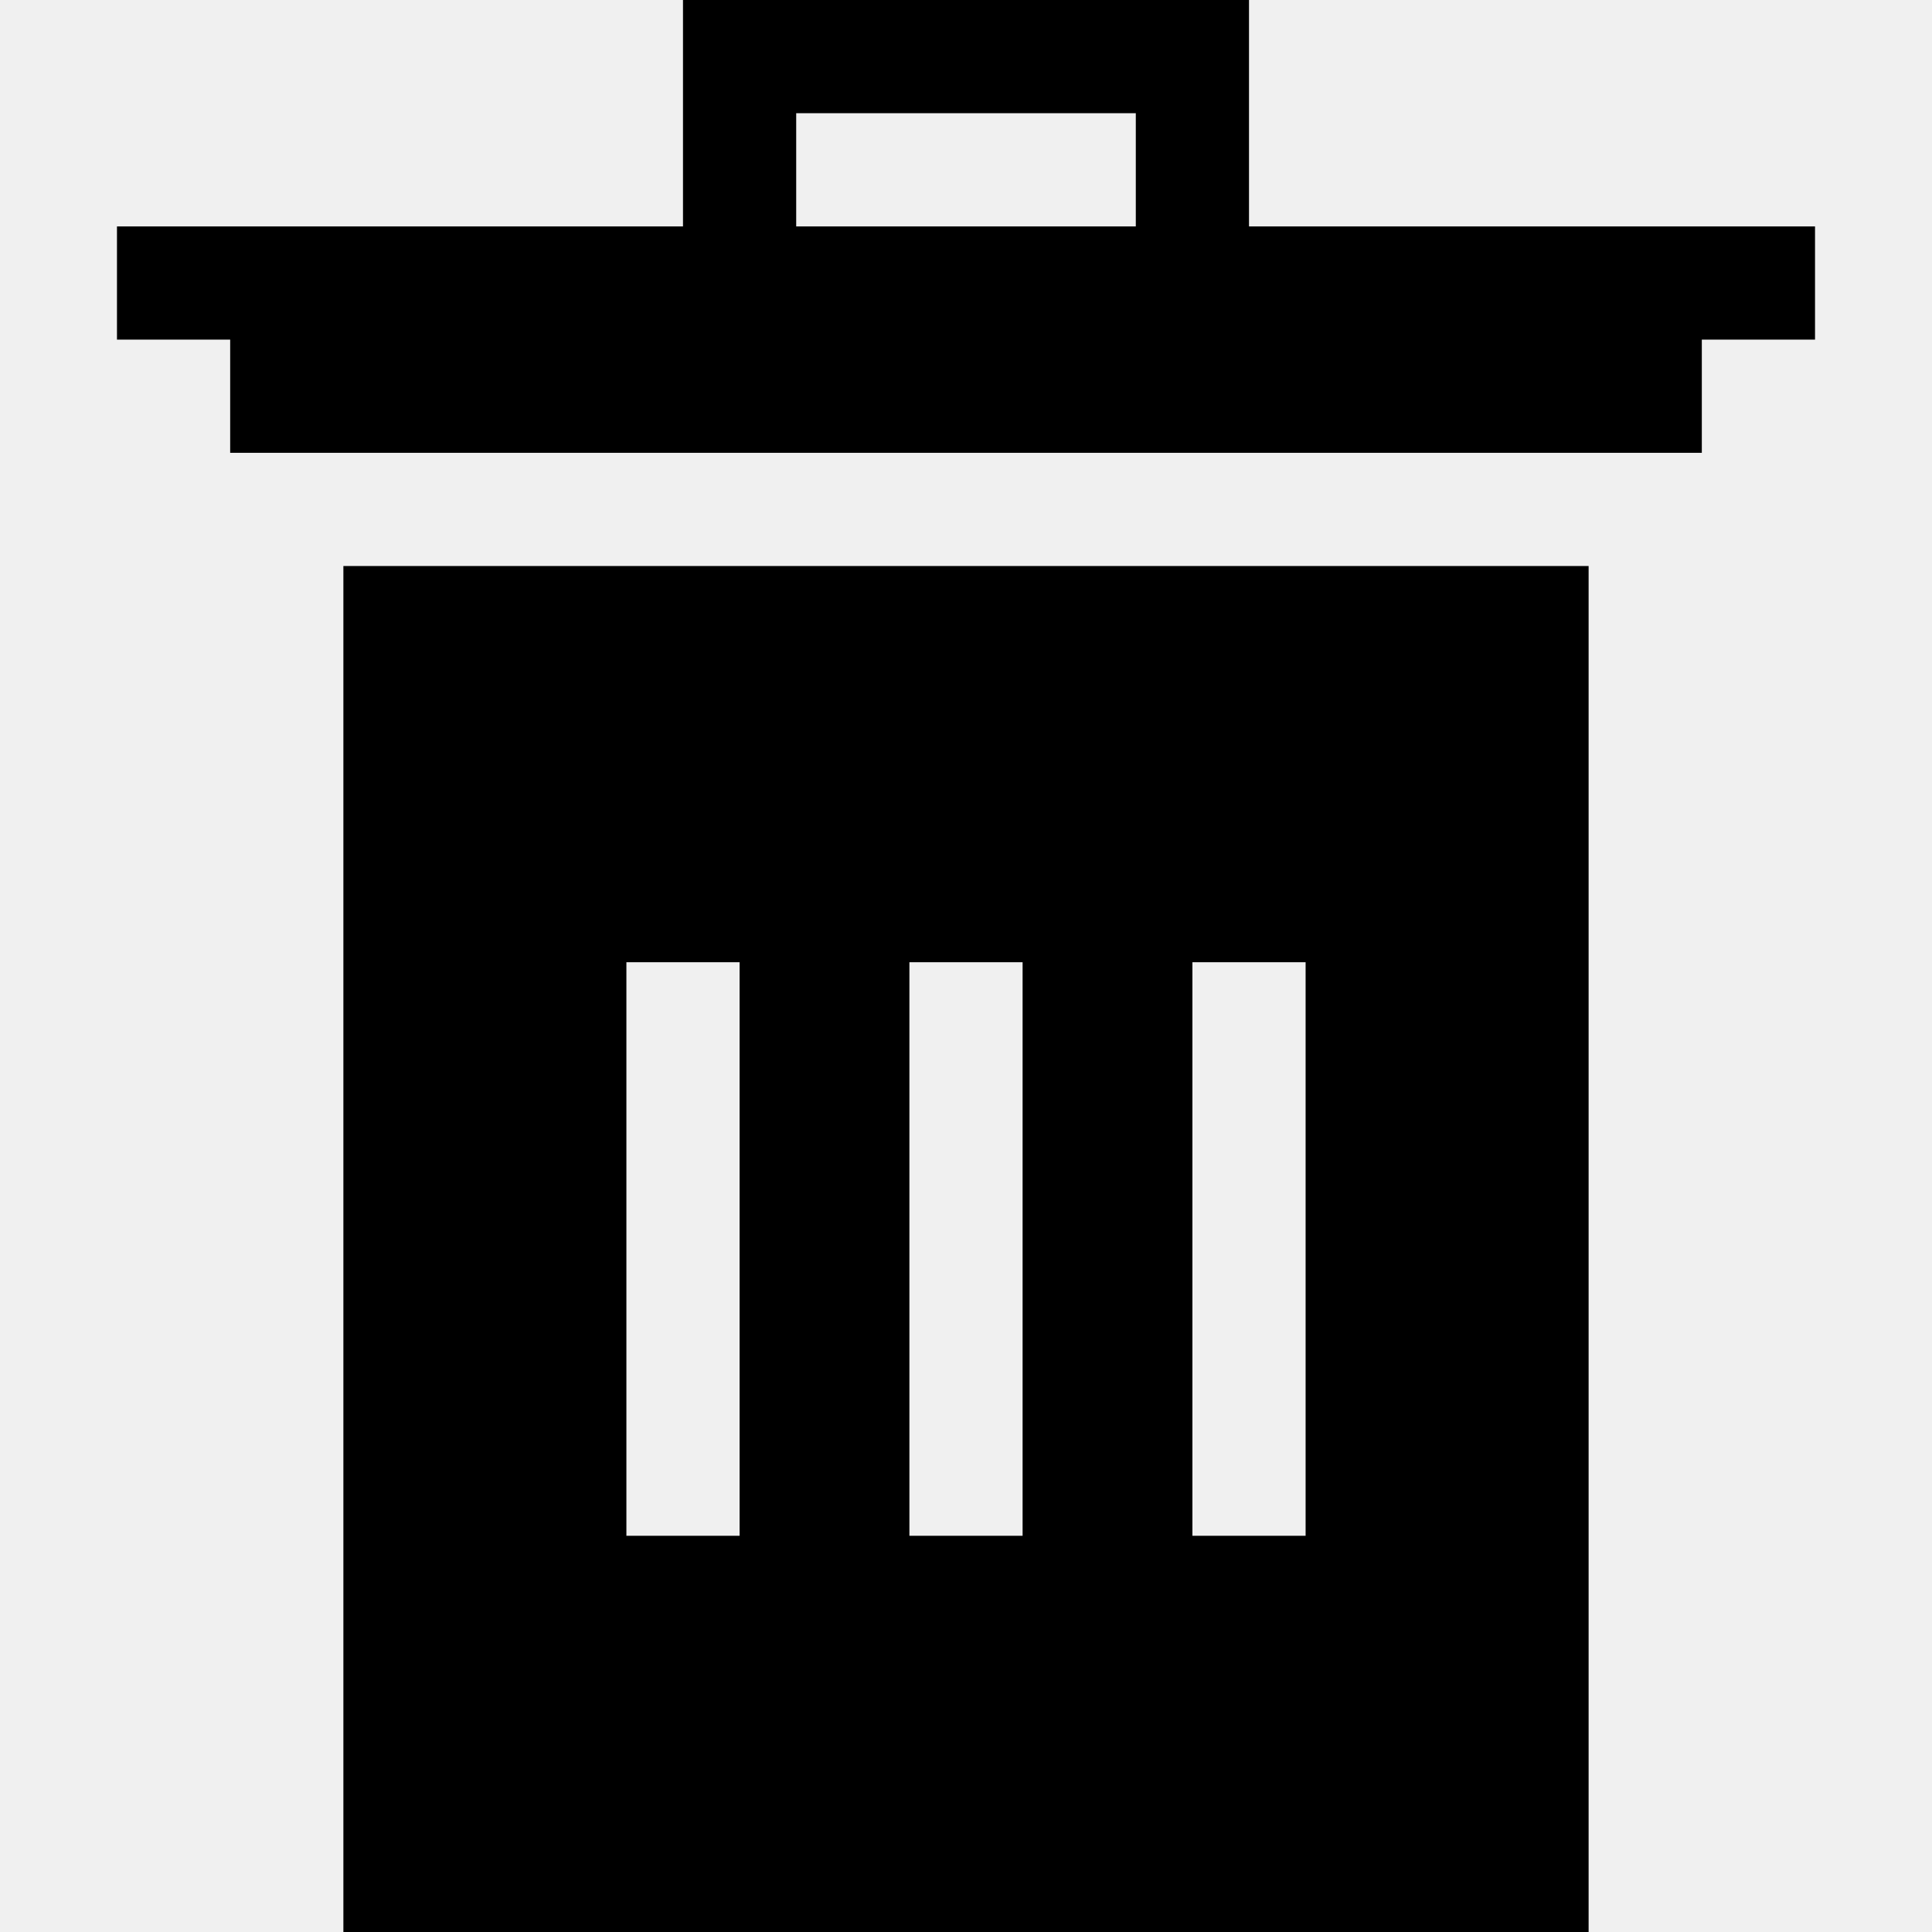
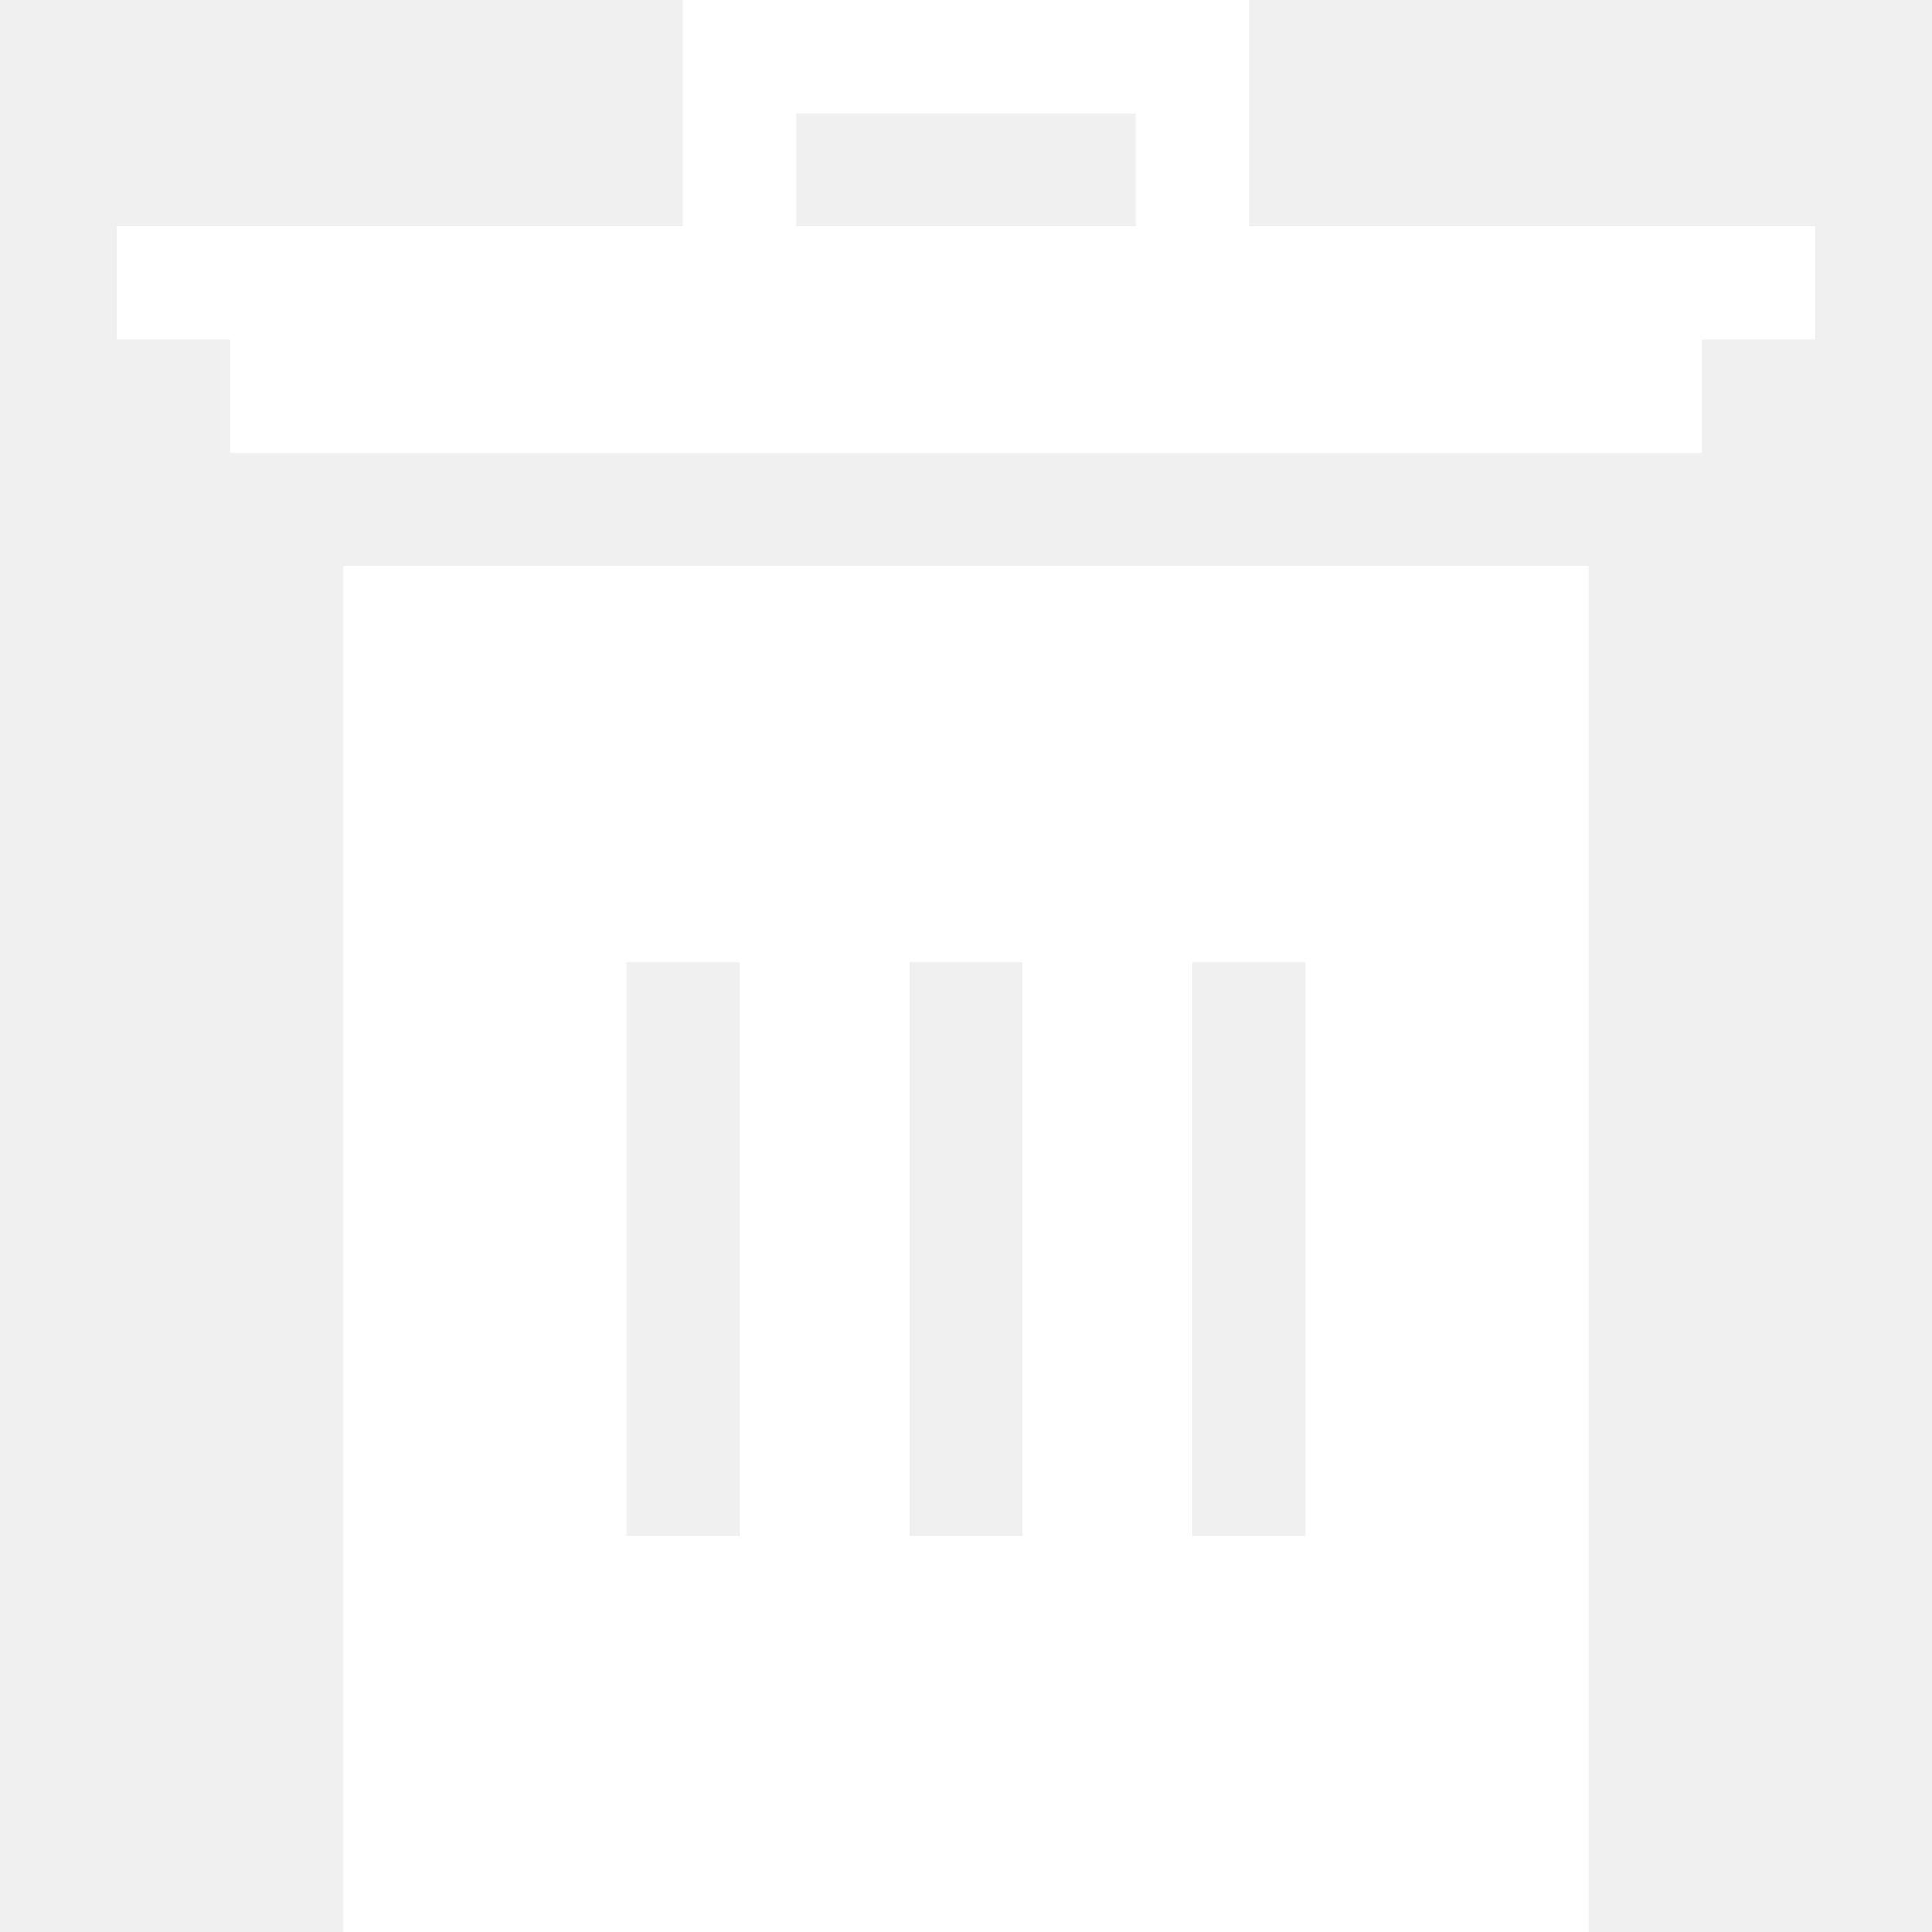
<svg xmlns="http://www.w3.org/2000/svg" id="svg" width="400" height="400" viewBox="0, 0, 400,400">
  <g id="svgg">
-     <path id="path0" d="M141.406 23.438 L 141.406 46.875 82.813 46.875 L 24.219 46.875 24.219 58.594 L 24.219 70.313 35.938 70.313 L 47.656 70.313 47.656 82.031 L 47.656 93.750 200.000 93.750 L 352.344 93.750 352.344 82.031 L 352.344 70.313 364.063 70.313 L 375.781 70.313 375.781 58.594 L 375.781 46.875 317.188 46.875 L 258.594 46.875 258.594 23.438 L 258.594 0.000 200.000 0.000 L 141.406 0.000 141.406 23.438 M235.156 35.156 L 235.156 46.875 200.000 46.875 L 164.844 46.875 164.844 35.156 L 164.844 23.438 200.000 23.438 L 235.156 23.438 235.156 35.156 M71.094 258.594 L 71.094 400.000 200.000 400.000 L 328.906 400.000 328.906 258.594 L 328.906 117.188 200.000 117.188 L 71.094 117.188 71.094 258.594 M153.125 258.594 L 153.125 317.969 141.406 317.969 L 129.688 317.969 129.688 258.594 L 129.688 199.219 141.406 199.219 L 153.125 199.219 153.125 258.594 M211.719 258.594 L 211.719 317.969 200.000 317.969 L 188.281 317.969 188.281 258.594 L 188.281 199.219 200.000 199.219 L 211.719 199.219 211.719 258.594 M270.313 258.594 L 270.313 317.969 258.594 317.969 L 246.875 317.969 246.875 258.594 L 246.875 199.219 258.594 199.219 L 270.313 199.219 270.313 258.594 " stroke="none" fill="#000000" fill-rule="evenodd" />
+     <path id="path0" d="M141.406 23.438 L 141.406 46.875 82.813 46.875 L 24.219 46.875 24.219 58.594 L 24.219 70.313 35.938 70.313 L 47.656 70.313 47.656 82.031 L 47.656 93.750 200.000 93.750 L 352.344 93.750 352.344 82.031 L 352.344 70.313 364.063 70.313 L 375.781 70.313 375.781 58.594 L 375.781 46.875 317.188 46.875 L 258.594 46.875 258.594 23.438 L 258.594 0.000 200.000 0.000 L 141.406 0.000 141.406 23.438 M235.156 35.156 L 235.156 46.875 200.000 46.875 L 164.844 46.875 164.844 35.156 L 164.844 23.438 200.000 23.438 L 235.156 23.438 235.156 35.156 M71.094 258.594 L 71.094 400.000 200.000 400.000 L 328.906 400.000 328.906 258.594 L 328.906 117.188 200.000 117.188 L 71.094 117.188 71.094 258.594 M153.125 258.594 L 153.125 317.969 141.406 317.969 L 129.688 317.969 129.688 258.594 L 129.688 199.219 141.406 199.219 L 153.125 199.219 153.125 258.594 M211.719 258.594 L 211.719 317.969 200.000 317.969 L 188.281 317.969 188.281 258.594 L 188.281 199.219 200.000 199.219 L 211.719 199.219 211.719 258.594 M270.313 258.594 L 270.313 317.969 258.594 317.969 L 246.875 317.969 246.875 258.594 L 246.875 199.219 258.594 199.219 L 270.313 199.219 270.313 258.594 " stroke="none" fill="#ffffff" fill-rule="evenodd" />
  </g>
</svg>
